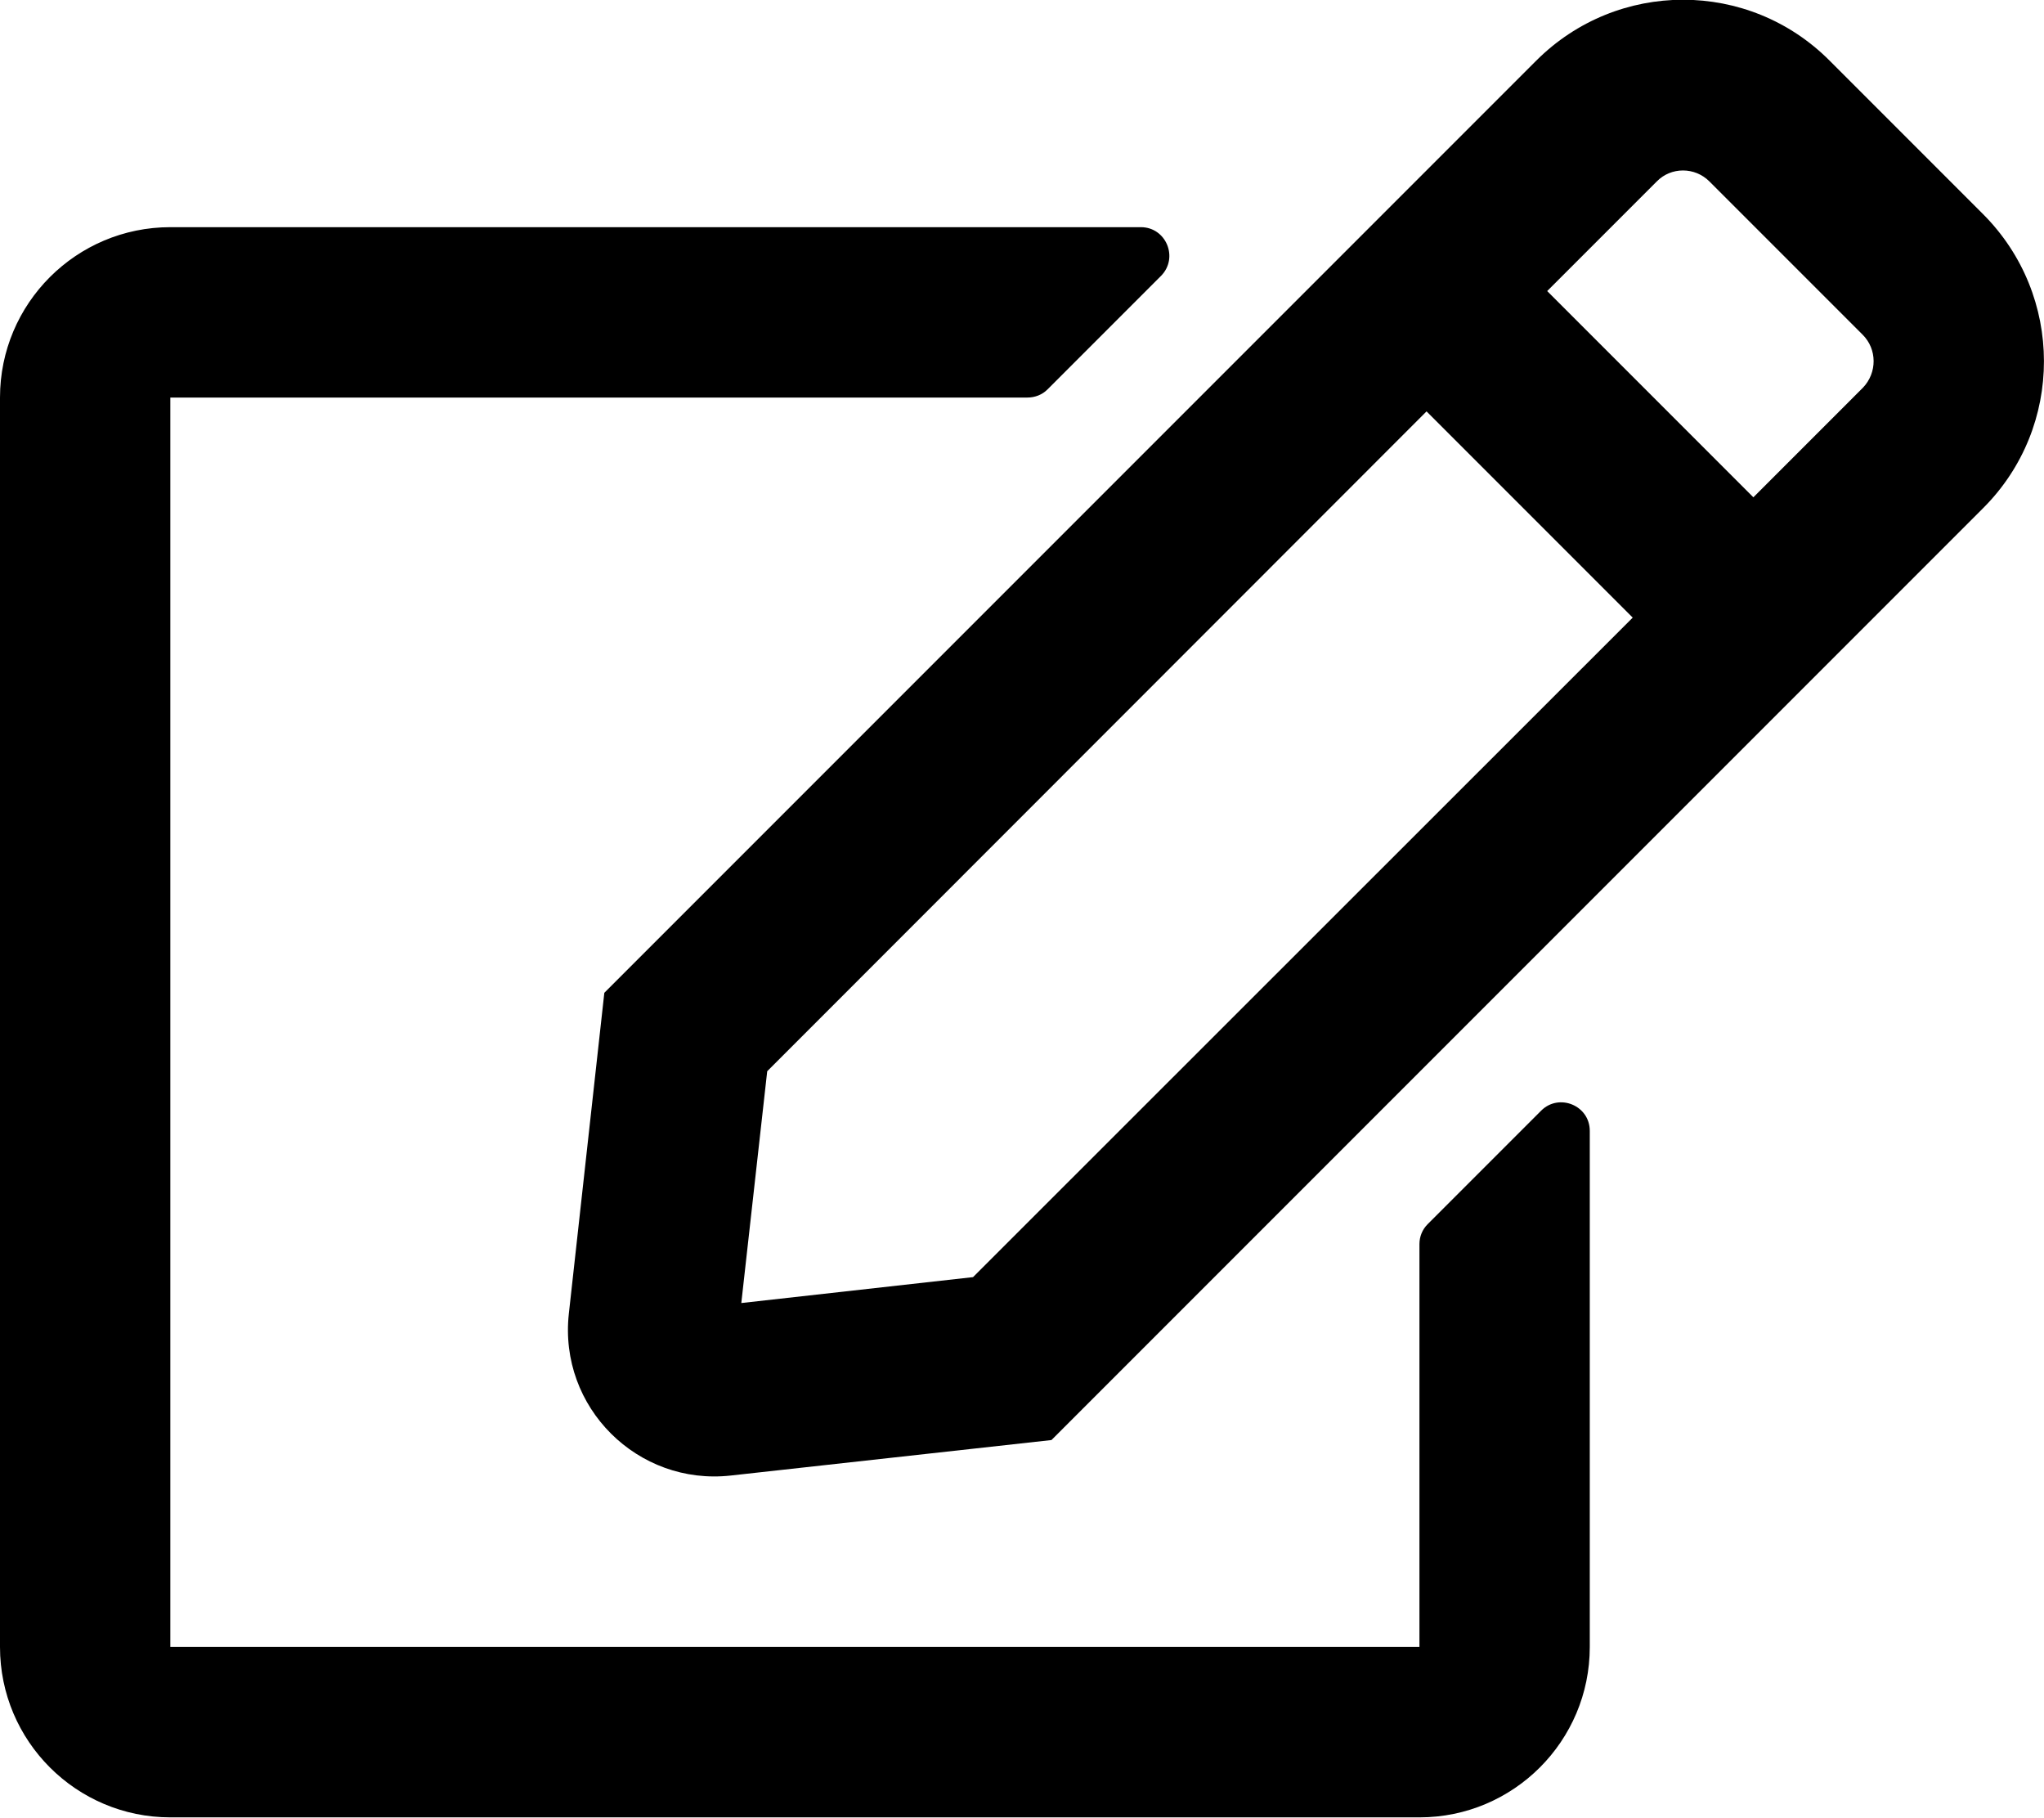
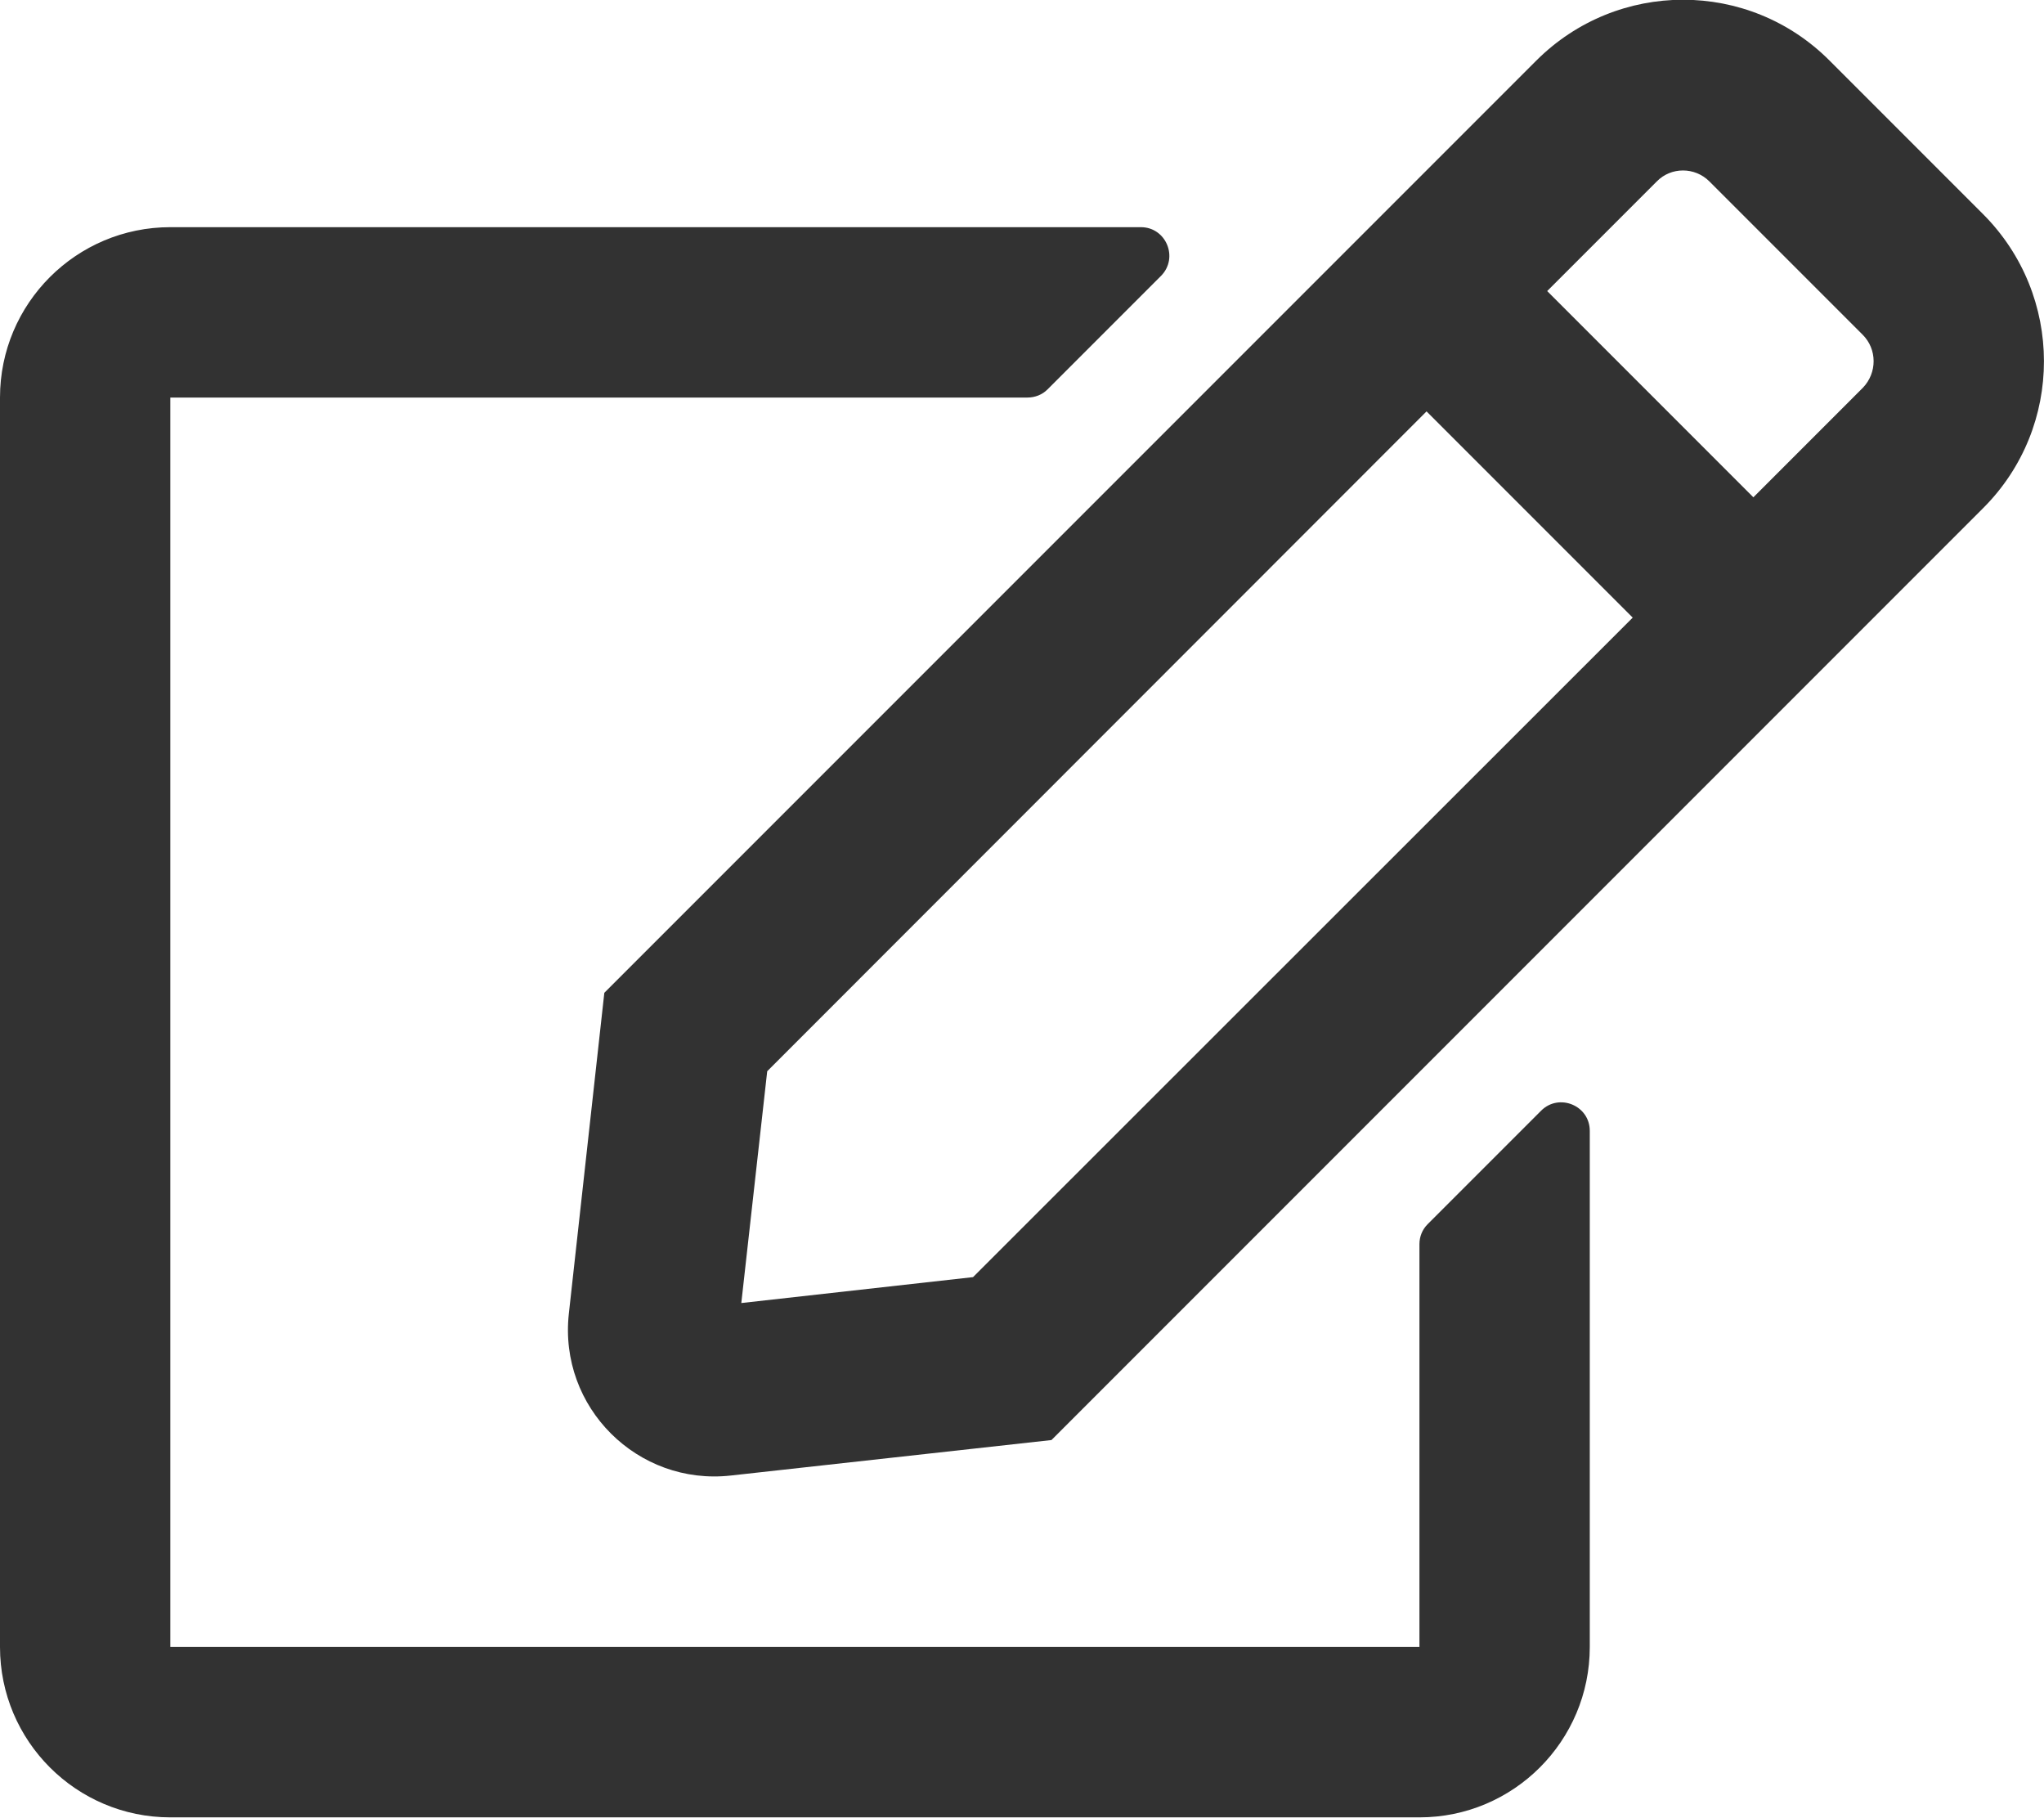
<svg xmlns="http://www.w3.org/2000/svg" aria-hidden="true" focusable="false" data-prefix="far" data-icon="edit" class="svg-inline--fa fa-edit fa-w-18" role="img" viewBox="0 0 576 512">
-   <path fill="currentColor" d="M402.3 344.9l32-32c5-5 13.7-1.5 13.7 5.7V464c0 26.5-21.5 48-48 48H48c-26.5 0-48-21.5-48-48V112c0-26.5 21.5-48 48-48h273.5c7.1 0 10.7 8.6 5.7 13.7l-32 32c-1.5 1.5-3.5 2.3-5.7 2.3H48v352h352V350.5c0-2.1.8-4.1 2.3-5.6zm156.6-201.8L296.3 405.7l-90.4 10c-26.2 2.9-48.5-19.2-45.6-45.6l10-90.4L432.9 17.1c22.9-22.9 59.9-22.9 82.7 0l43.2 43.2c22.9 22.9 22.9 60 .1 82.8zM460.1 174L402 115.9 216.2 301.8l-7.3 65.3 65.3-7.3L460.1 174zm64.8-79.7l-43.2-43.2c-4.1-4.1-10.8-4.1-14.8 0L436 82l58.1 58.1 30.9-30.9c4-4.2 4-10.8-.1-14.9z" />
+   <path fill="#323232" d="M402.3 344.9l32-32c5-5 13.7-1.5 13.7 5.7V464c0 26.5-21.5 48-48 48H48c-26.5 0-48-21.5-48-48V112c0-26.5 21.5-48 48-48h273.5c7.1 0 10.7 8.6 5.7 13.7l-32 32c-1.5 1.5-3.5 2.3-5.7 2.3H48v352h352V350.5c0-2.1.8-4.1 2.3-5.6zm156.6-201.8L296.3 405.7l-90.4 10c-26.2 2.9-48.5-19.2-45.6-45.6l10-90.4L432.9 17.1c22.9-22.9 59.9-22.9 82.7 0l43.2 43.2c22.9 22.9 22.9 60 .1 82.8zM460.1 174L402 115.9 216.2 301.8l-7.3 65.3 65.3-7.3L460.1 174zm64.8-79.7l-43.2-43.2c-4.1-4.1-10.8-4.1-14.8 0L436 82l58.1 58.1 30.9-30.9c4-4.2 4-10.8-.1-14.9z" />
</svg>
